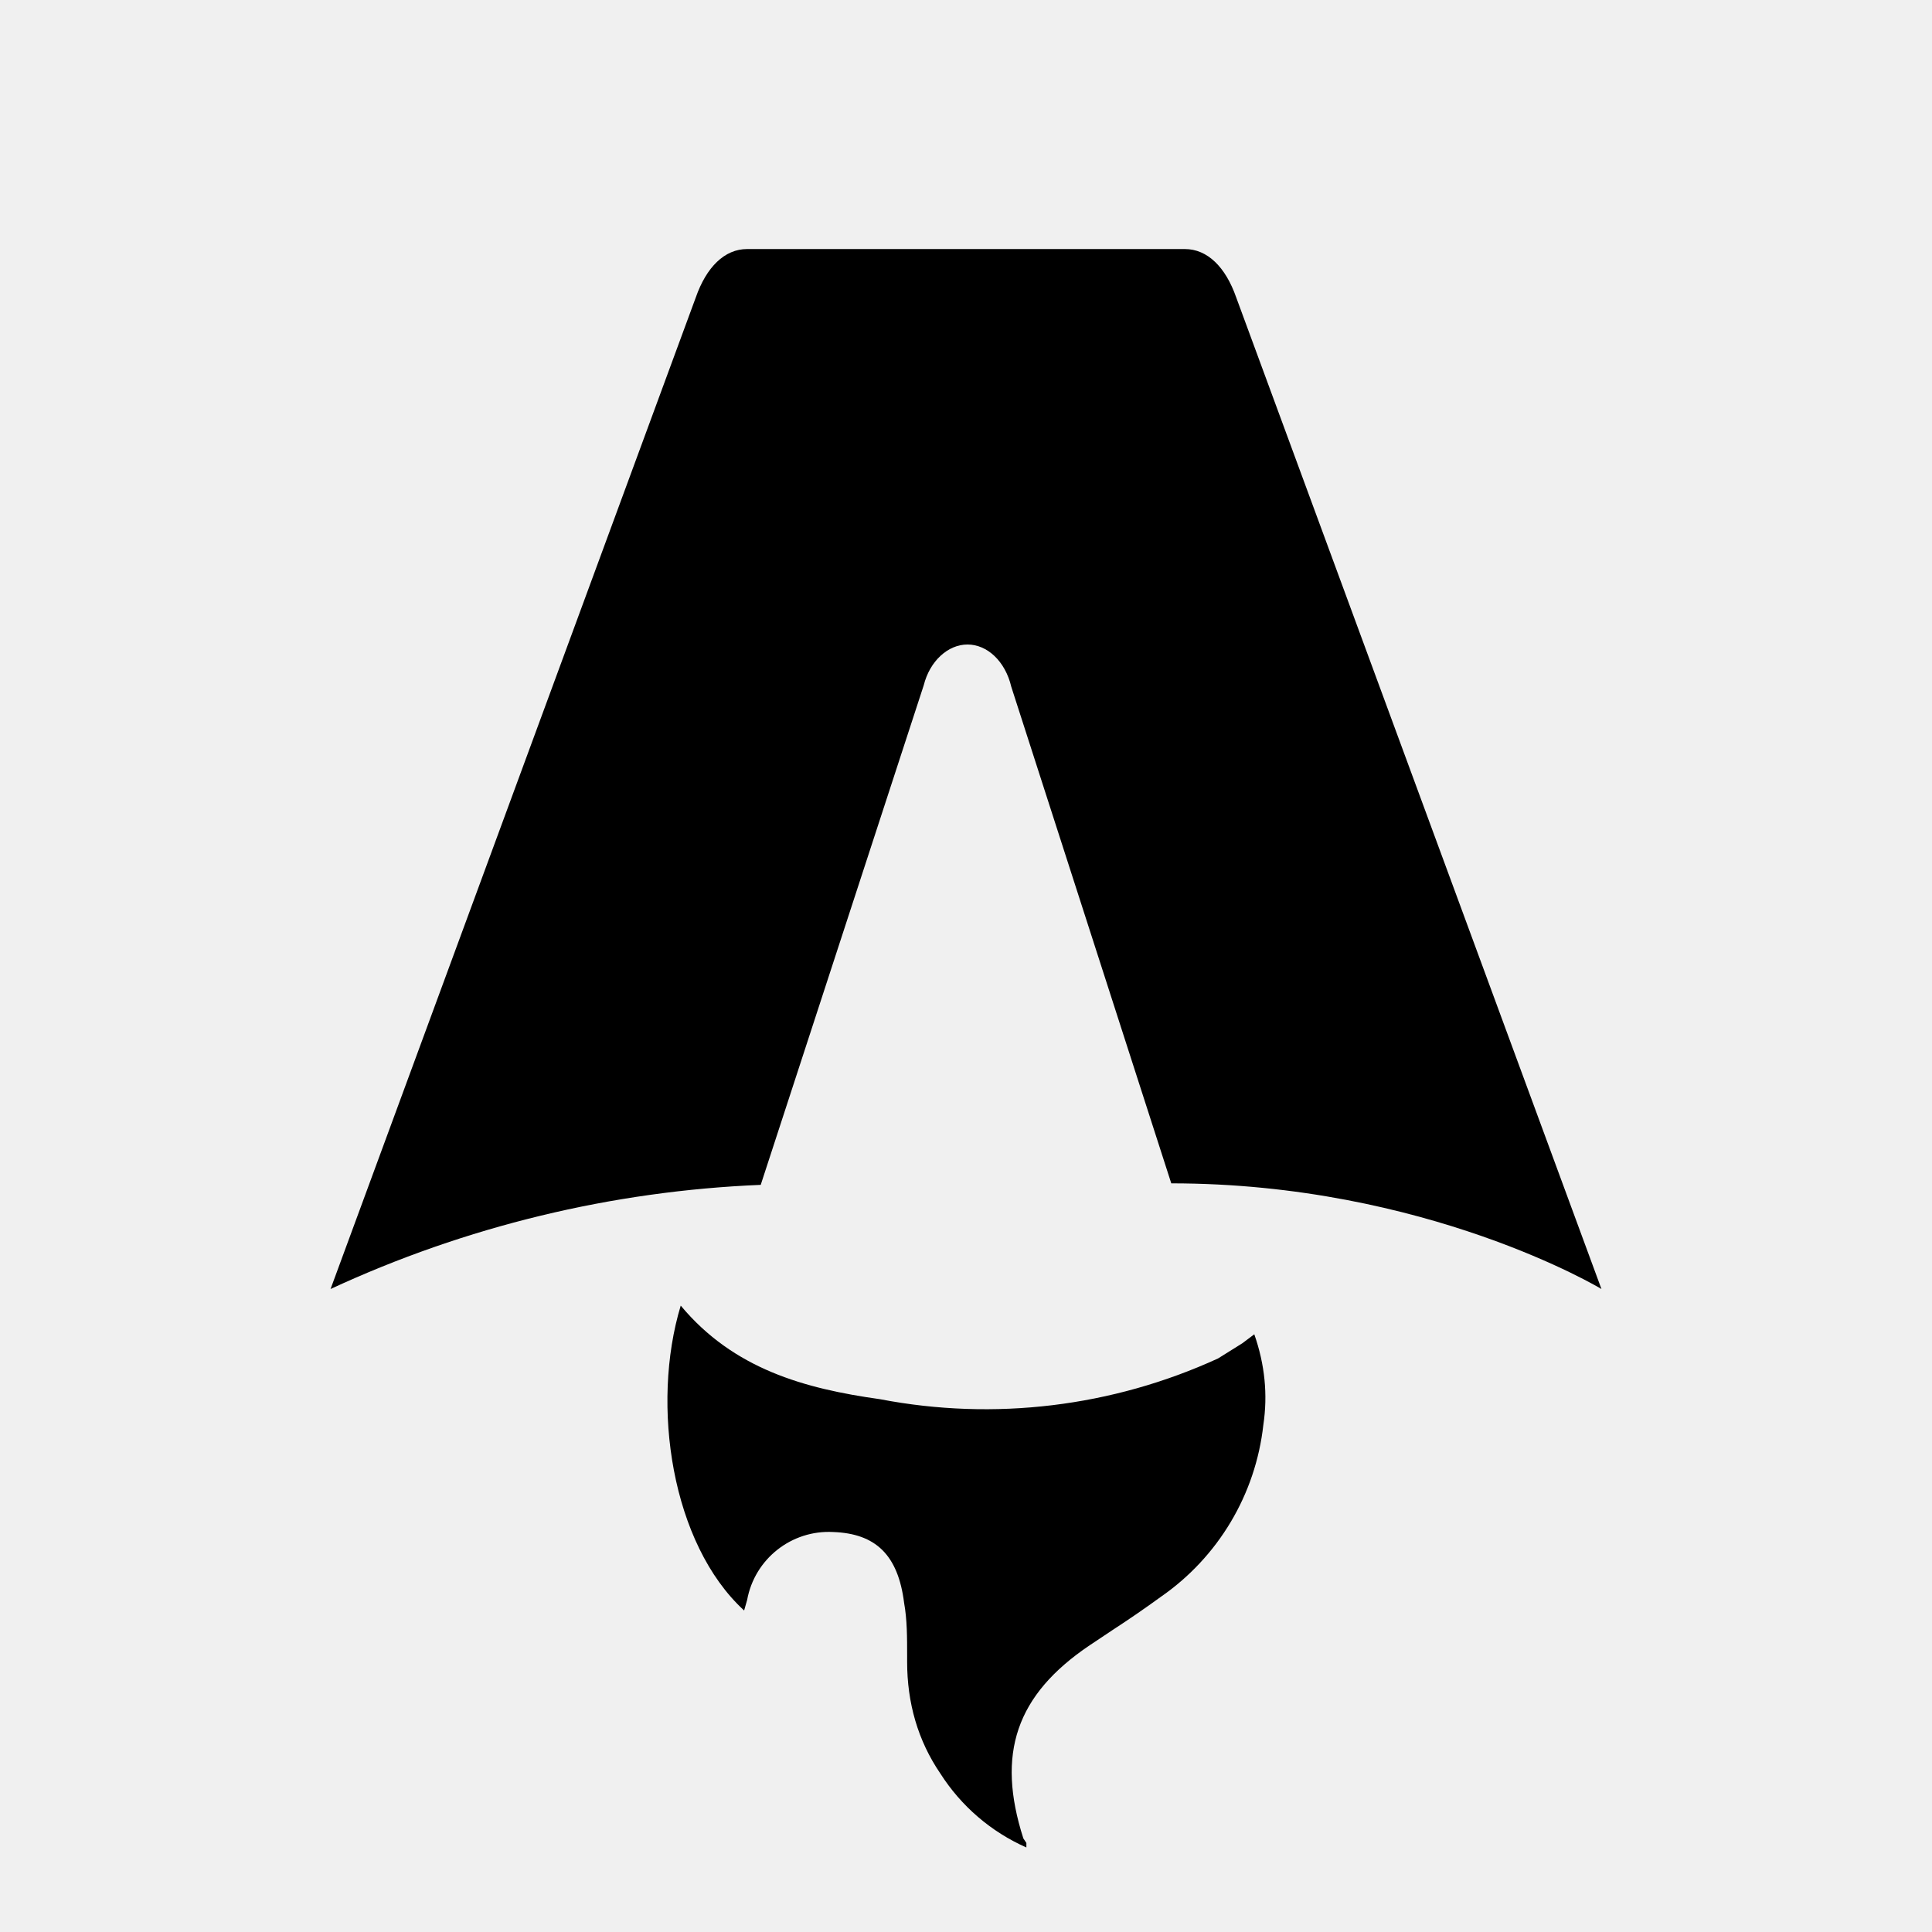
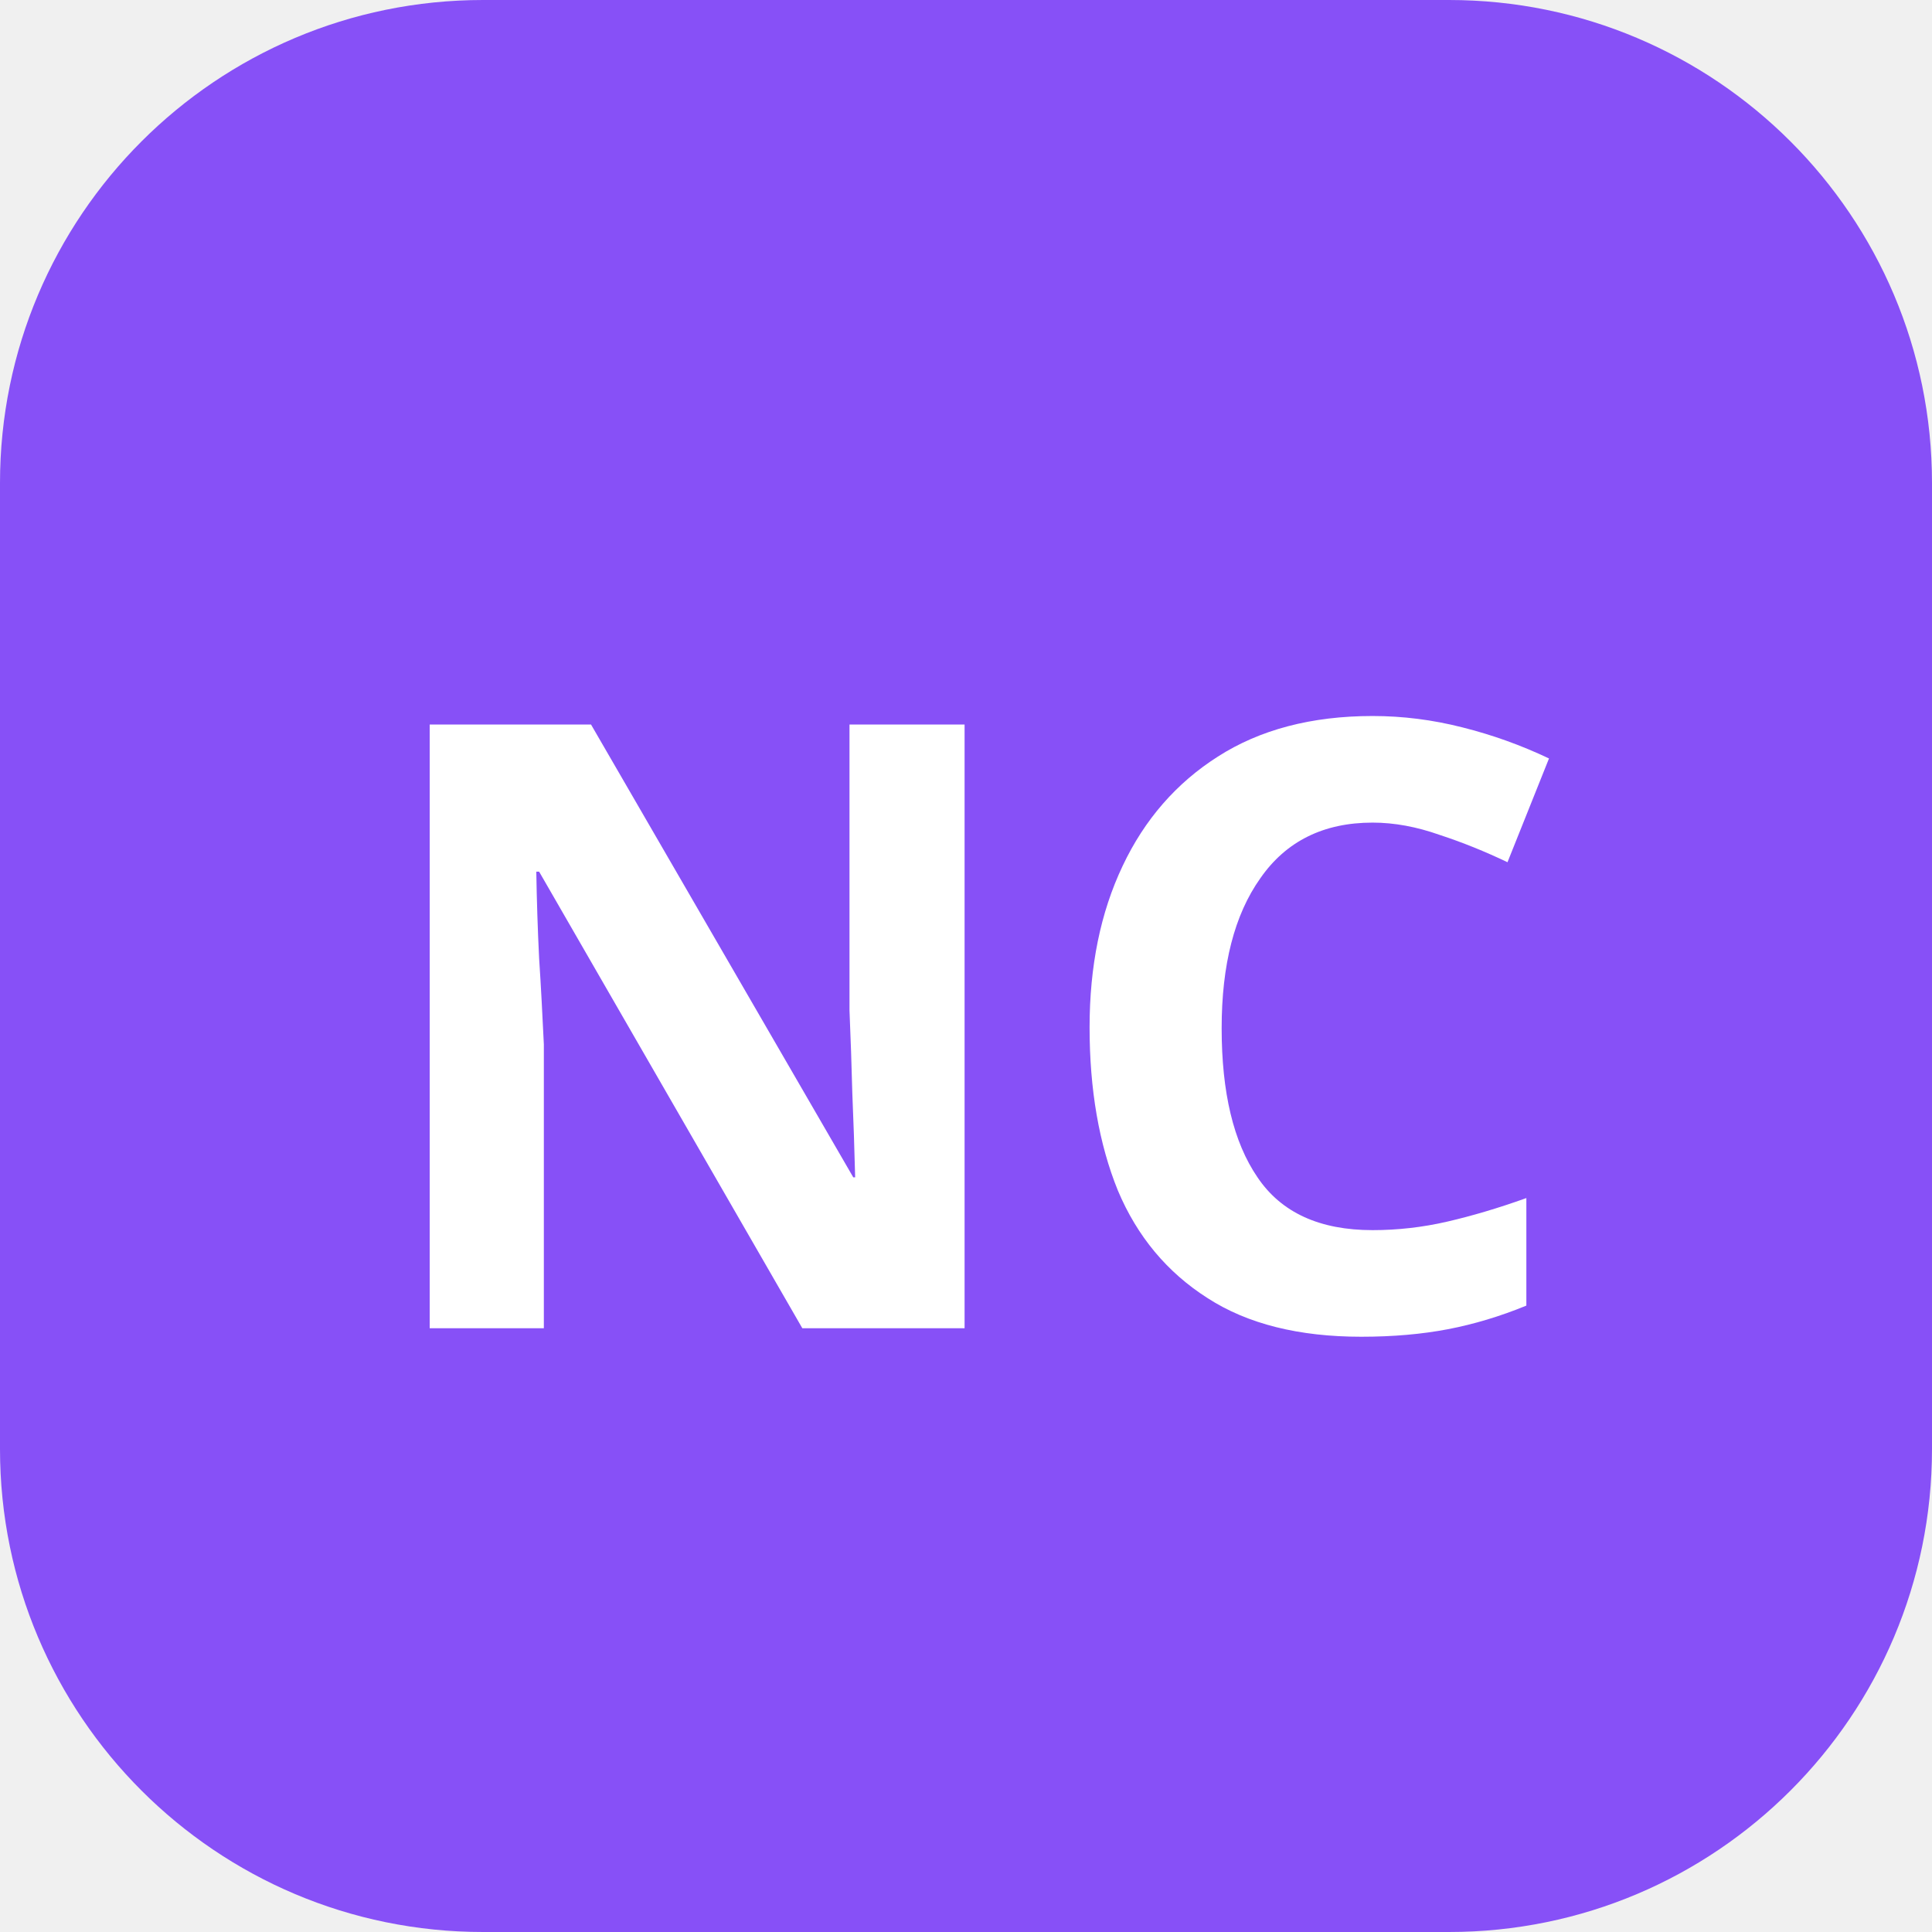
- <svg xmlns="http://www.w3.org/2000/svg" fill="none" viewBox="0 0 128 128">
-   <path d="M50.4 78.5a75.1 75.1 0 0 0-28.5 6.9l24.2-65.7c.7-2 1.9-3.2 3.4-3.2h29c1.5 0 2.7 1.2 3.4 3.2l24.2 65.7s-11.6-7-28.5-7L67 45.5c-.4-1.7-1.6-2.8-2.9-2.8-1.3 0-2.5 1.1-2.9 2.7L50.4 78.5Zm-1.1 28.2Zm-4.2-20.2c-2 6.6-.6 15.8 4.2 20.2a17.5 17.5 0 0 1 .2-.7 5.5 5.5 0 0 1 5.7-4.5c2.8.1 4.3 1.5 4.7 4.7.2 1.1.2 2.3.2 3.5v.4c0 2.7.7 5.2 2.2 7.4a13 13 0 0 0 5.7 4.9v-.3l-.2-.3c-1.8-5.6-.5-9.5 4.4-12.8l1.5-1a73 73 0 0 0 3.2-2.2 16 16 0 0 0 6.8-11.4c.3-2 .1-4-.6-6l-.8.6-1.6 1a37 37 0 0 1-22.4 2.7c-5-.7-9.7-2-13.2-6.2Z" />
-   <style>
-         path { fill: #000; }
-         @media (prefers-color-scheme: dark) {
-             path { fill: #FFF; }
-         }
-     </style>
+ <svg xmlns="http://www.w3.org/2000/svg" viewBox="0 0 32 32" fill="none">
+   <rect width="32" height="32" rx="8" fill="#8750f7" />
+   <text x="16" y="22" font-family="sans-serif" font-size="14" font-weight="800" fill="white" text-anchor="middle">NC</text>
</svg>
